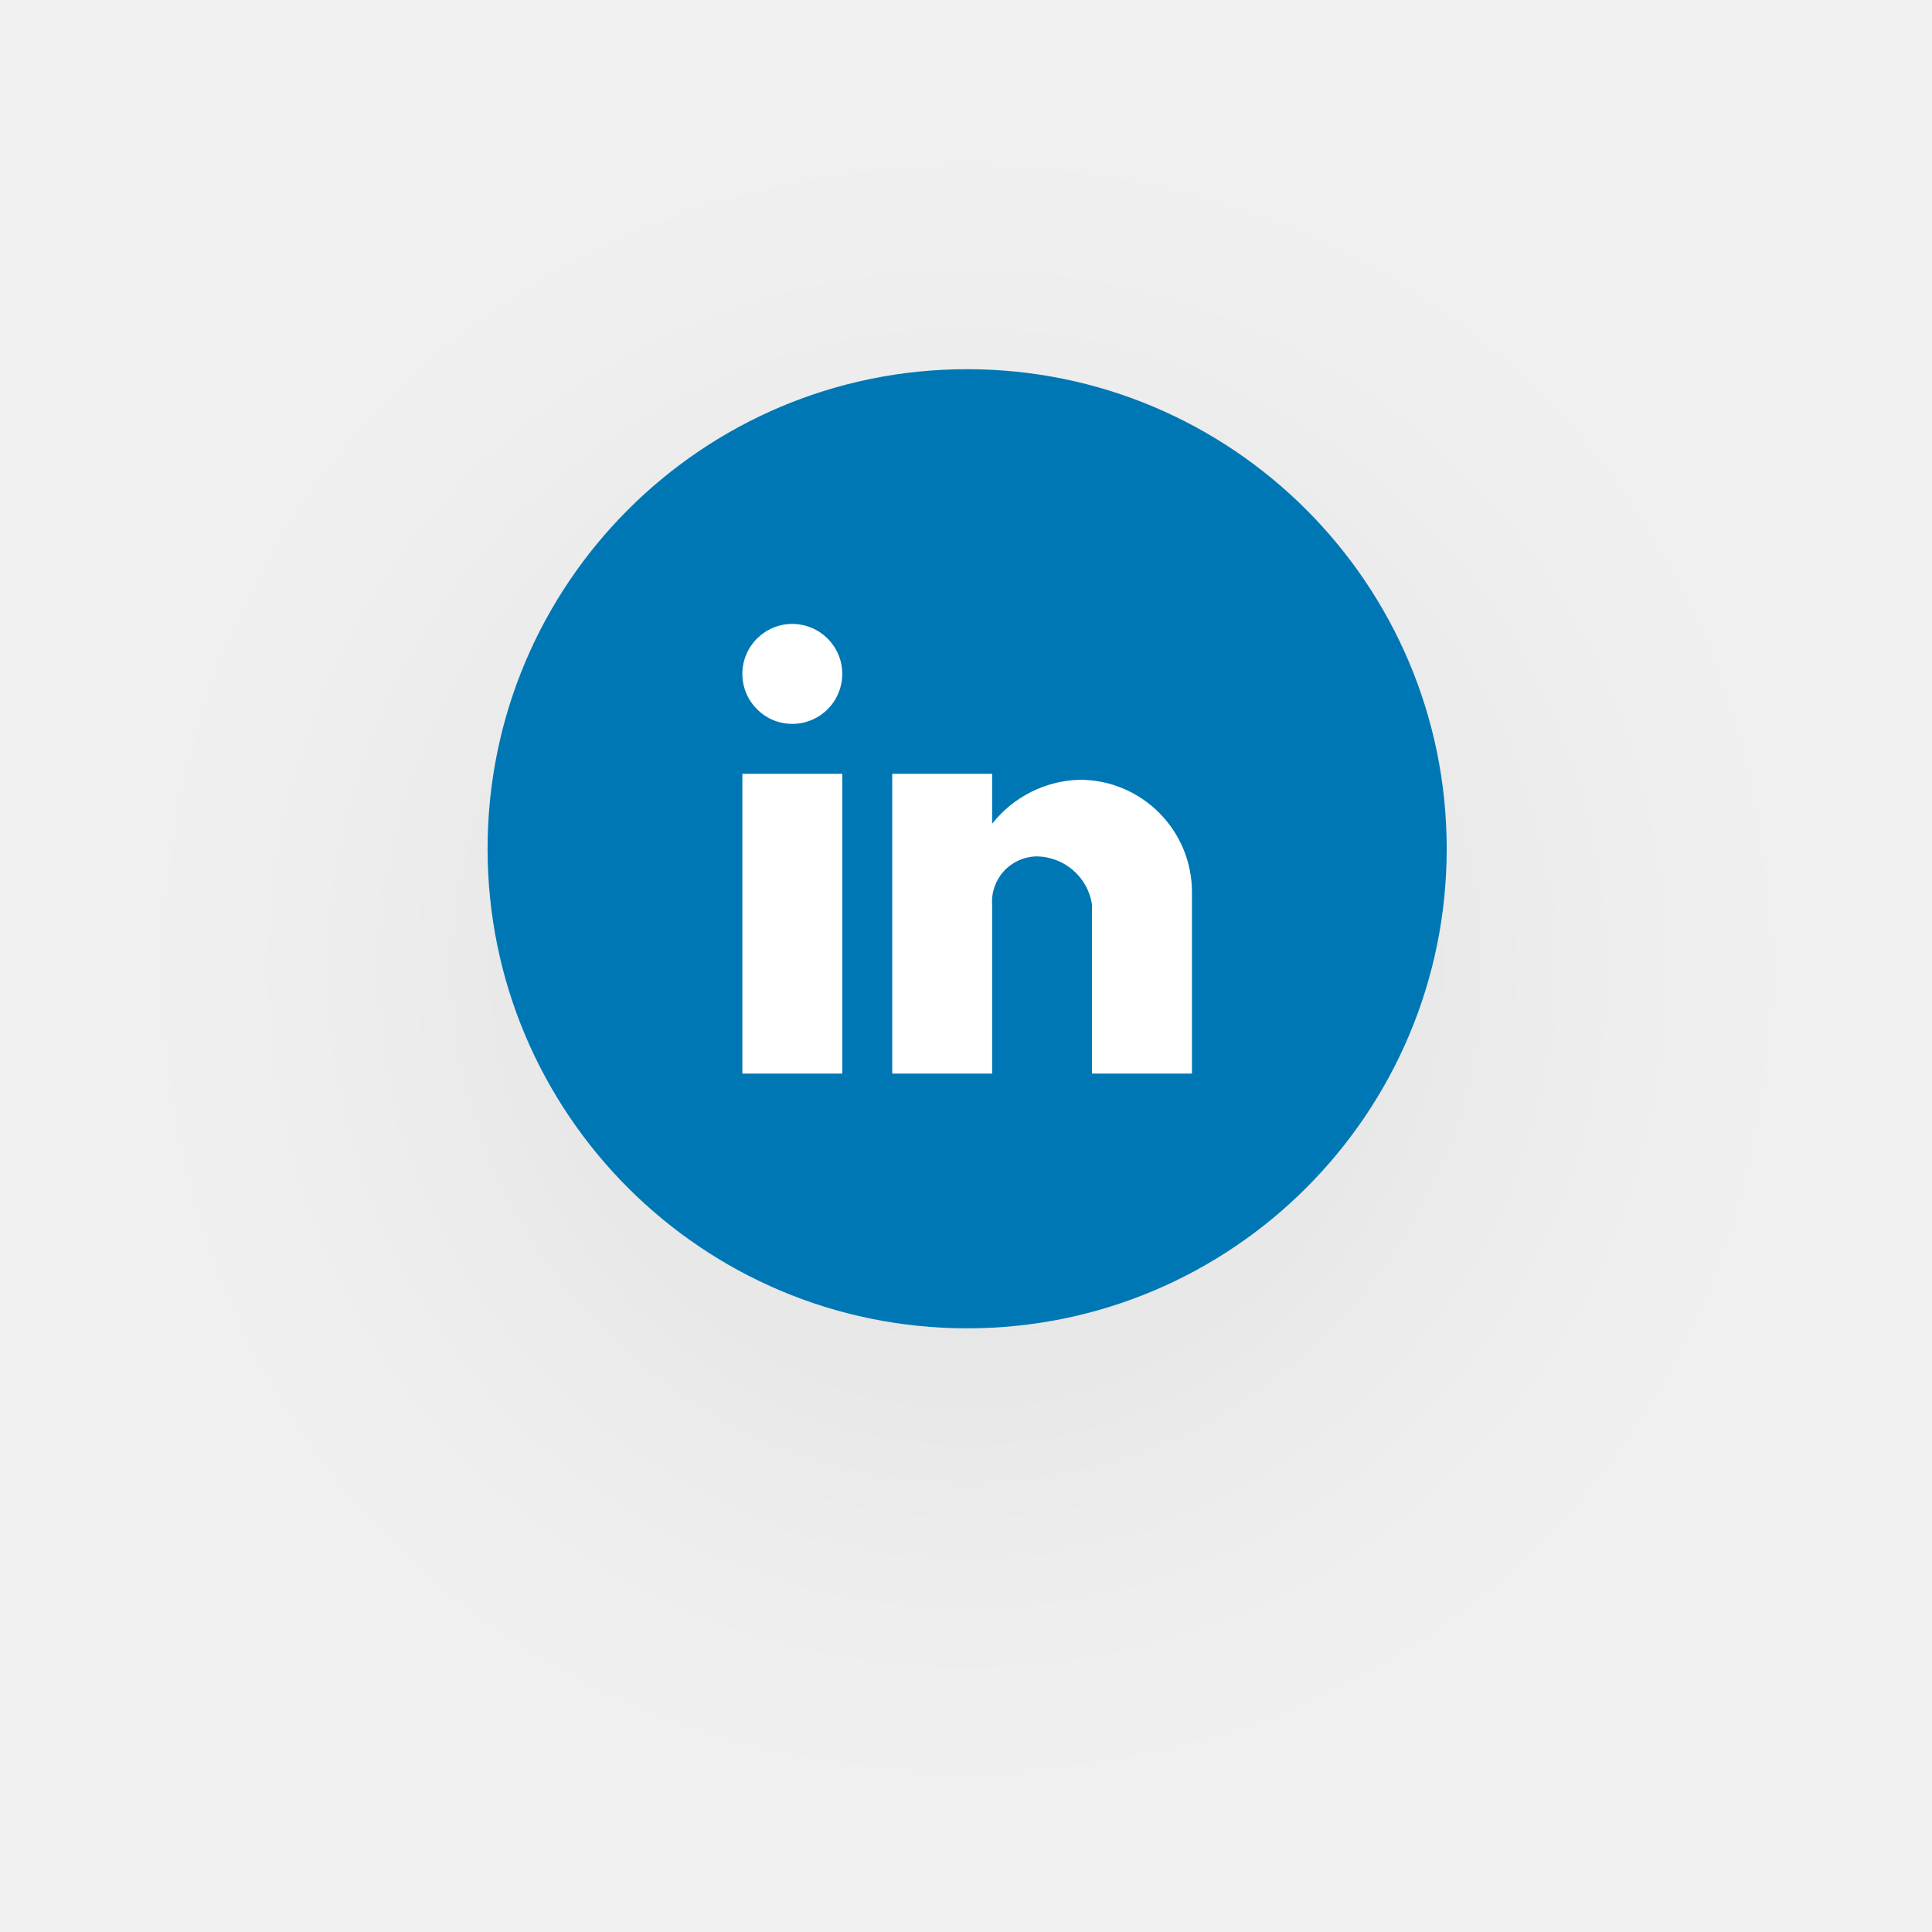
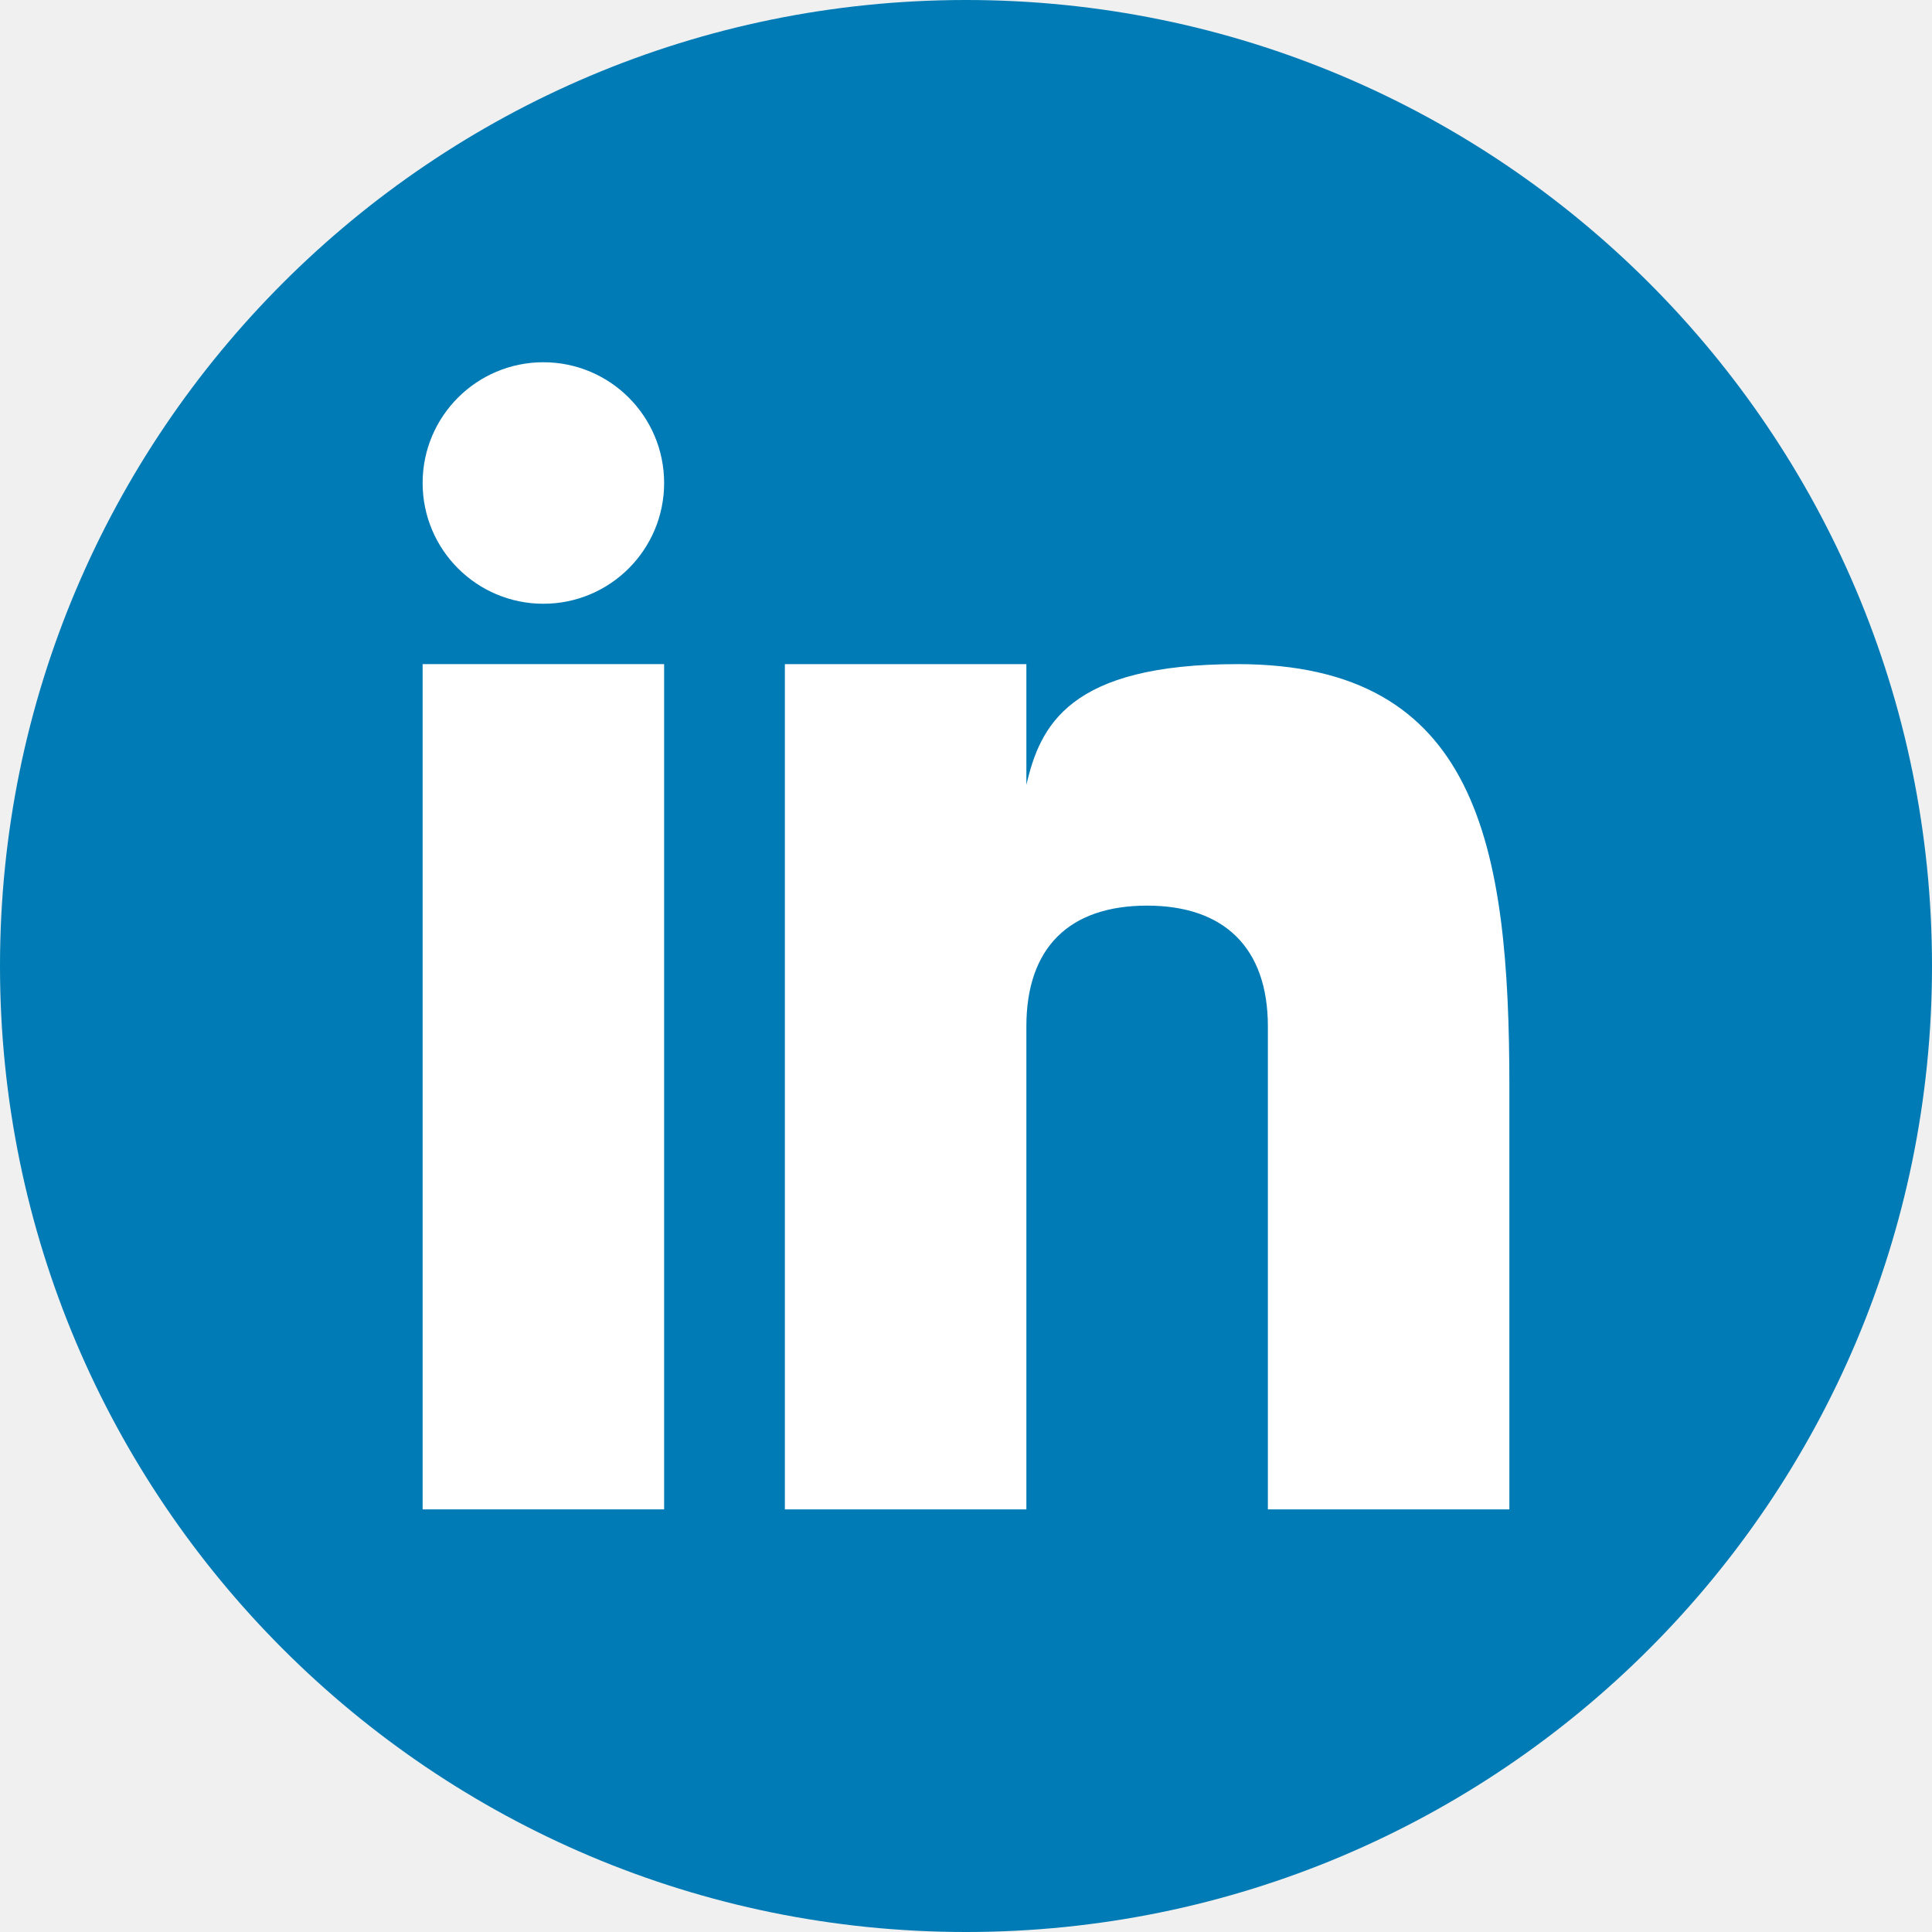
- <svg xmlns="http://www.w3.org/2000/svg" width="65" height="65" viewBox="0 0 65 65" fill="none">
-   <g filter="url(#filter0_d_411_97)">
-     <rect x="16.404" y="12.421" width="32.269" height="32.269" rx="16.135" fill="#0077B5" />
-     <path d="M33.379 36.119H30.018V26.035H33.379V27.715C34.096 26.804 35.182 26.26 36.341 26.234C38.426 26.245 40.108 27.942 40.102 30.026V36.119H36.74V30.446C36.606 29.507 35.801 28.811 34.852 28.813C34.437 28.826 34.046 29.007 33.768 29.316C33.49 29.624 33.349 30.032 33.379 30.446V36.119ZM28.337 36.119H24.976V26.035H28.337V36.119ZM26.656 24.354C25.728 24.354 24.976 23.601 24.976 22.673C24.976 21.745 25.728 20.992 26.656 20.992C27.584 20.992 28.337 21.745 28.337 22.673C28.337 23.119 28.16 23.546 27.845 23.861C27.529 24.177 27.102 24.354 26.656 24.354Z" fill="white" />
+ <svg xmlns="http://www.w3.org/2000/svg" enable-background="new 0 0 32 32" height="32px" id="Layer_1" version="1.0" viewBox="0 0 32 32" width="32px" xml:space="preserve">
+   <g>
+     <circle clip-rule="evenodd" cx="16" cy="16" fill="#007BB5" fill-rule="evenodd" r="16" />
+     <g>
+       <rect fill="#FFFFFF" height="14" width="4" x="7" y="11" />
+       <path d="M20.499,11c-2.791,0-3.271,1.018-3.499,2v-2h-4v14h4v-8c0-1.297,0.703-2,2-2c1.266,0,2,0.688,2,2v8h4v-7    C25,14,24.479,11,20.499,11z" fill="#FFFFFF" />
+       <circle cx="9" cy="8" fill="#FFFFFF" r="2" />
+     </g>
  </g>
-   <defs>
-     <filter id="filter0_d_411_97" x="0.269" y="0.32" width="64.539" height="64.539" filterUnits="userSpaceOnUse" color-interpolation-filters="sRGB">
-       <feFlood flood-opacity="0" result="BackgroundImageFix" />
-       <feColorMatrix in="SourceAlpha" type="matrix" values="0 0 0 0 0 0 0 0 0 0 0 0 0 0 0 0 0 0 127 0" result="hardAlpha" />
-       <feOffset dy="4.034" />
-       <feGaussianBlur stdDeviation="8.067" />
-       <feColorMatrix type="matrix" values="0 0 0 0 0 0 0 0 0 0 0 0 0 0 0 0 0 0 0.06 0" />
-       <feBlend mode="normal" in2="BackgroundImageFix" result="effect1_dropShadow_411_97" />
-       <feBlend mode="normal" in="SourceGraphic" in2="effect1_dropShadow_411_97" result="shape" />
-     </filter>
-   </defs>
+   <g />
+   <g />
+   <g />
+   <g />
+   <g />
+   <g />
</svg>
